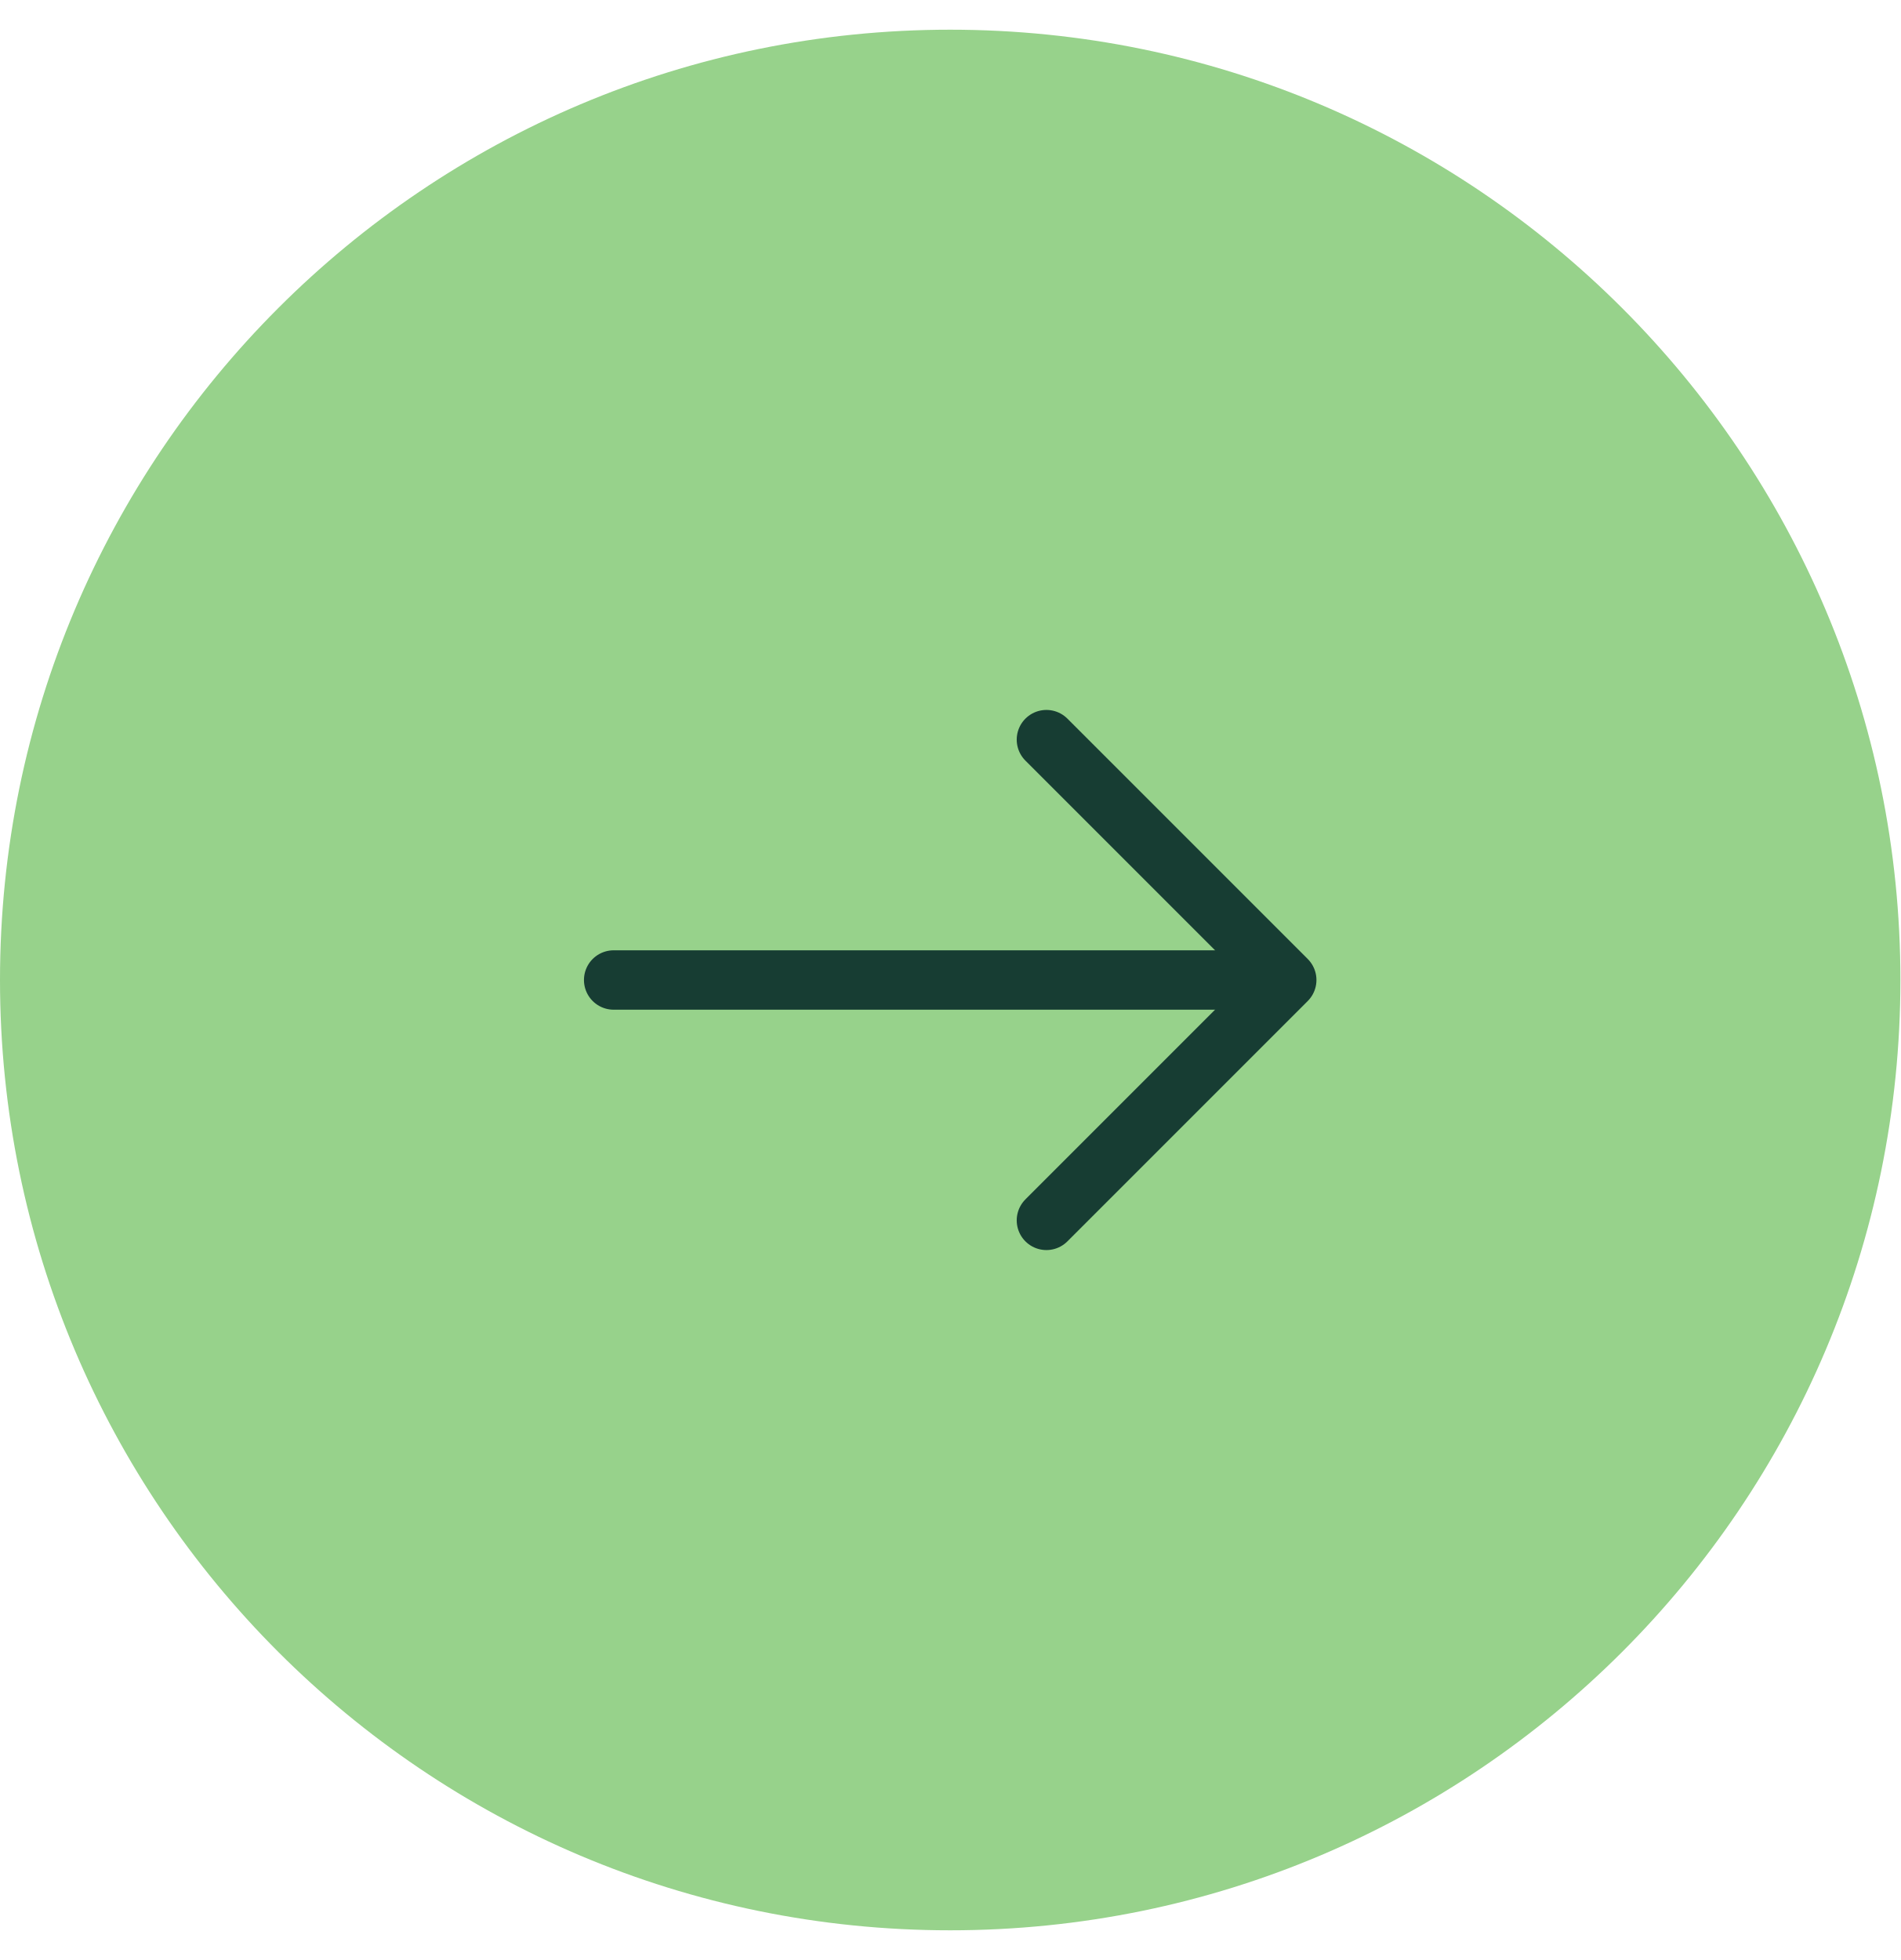
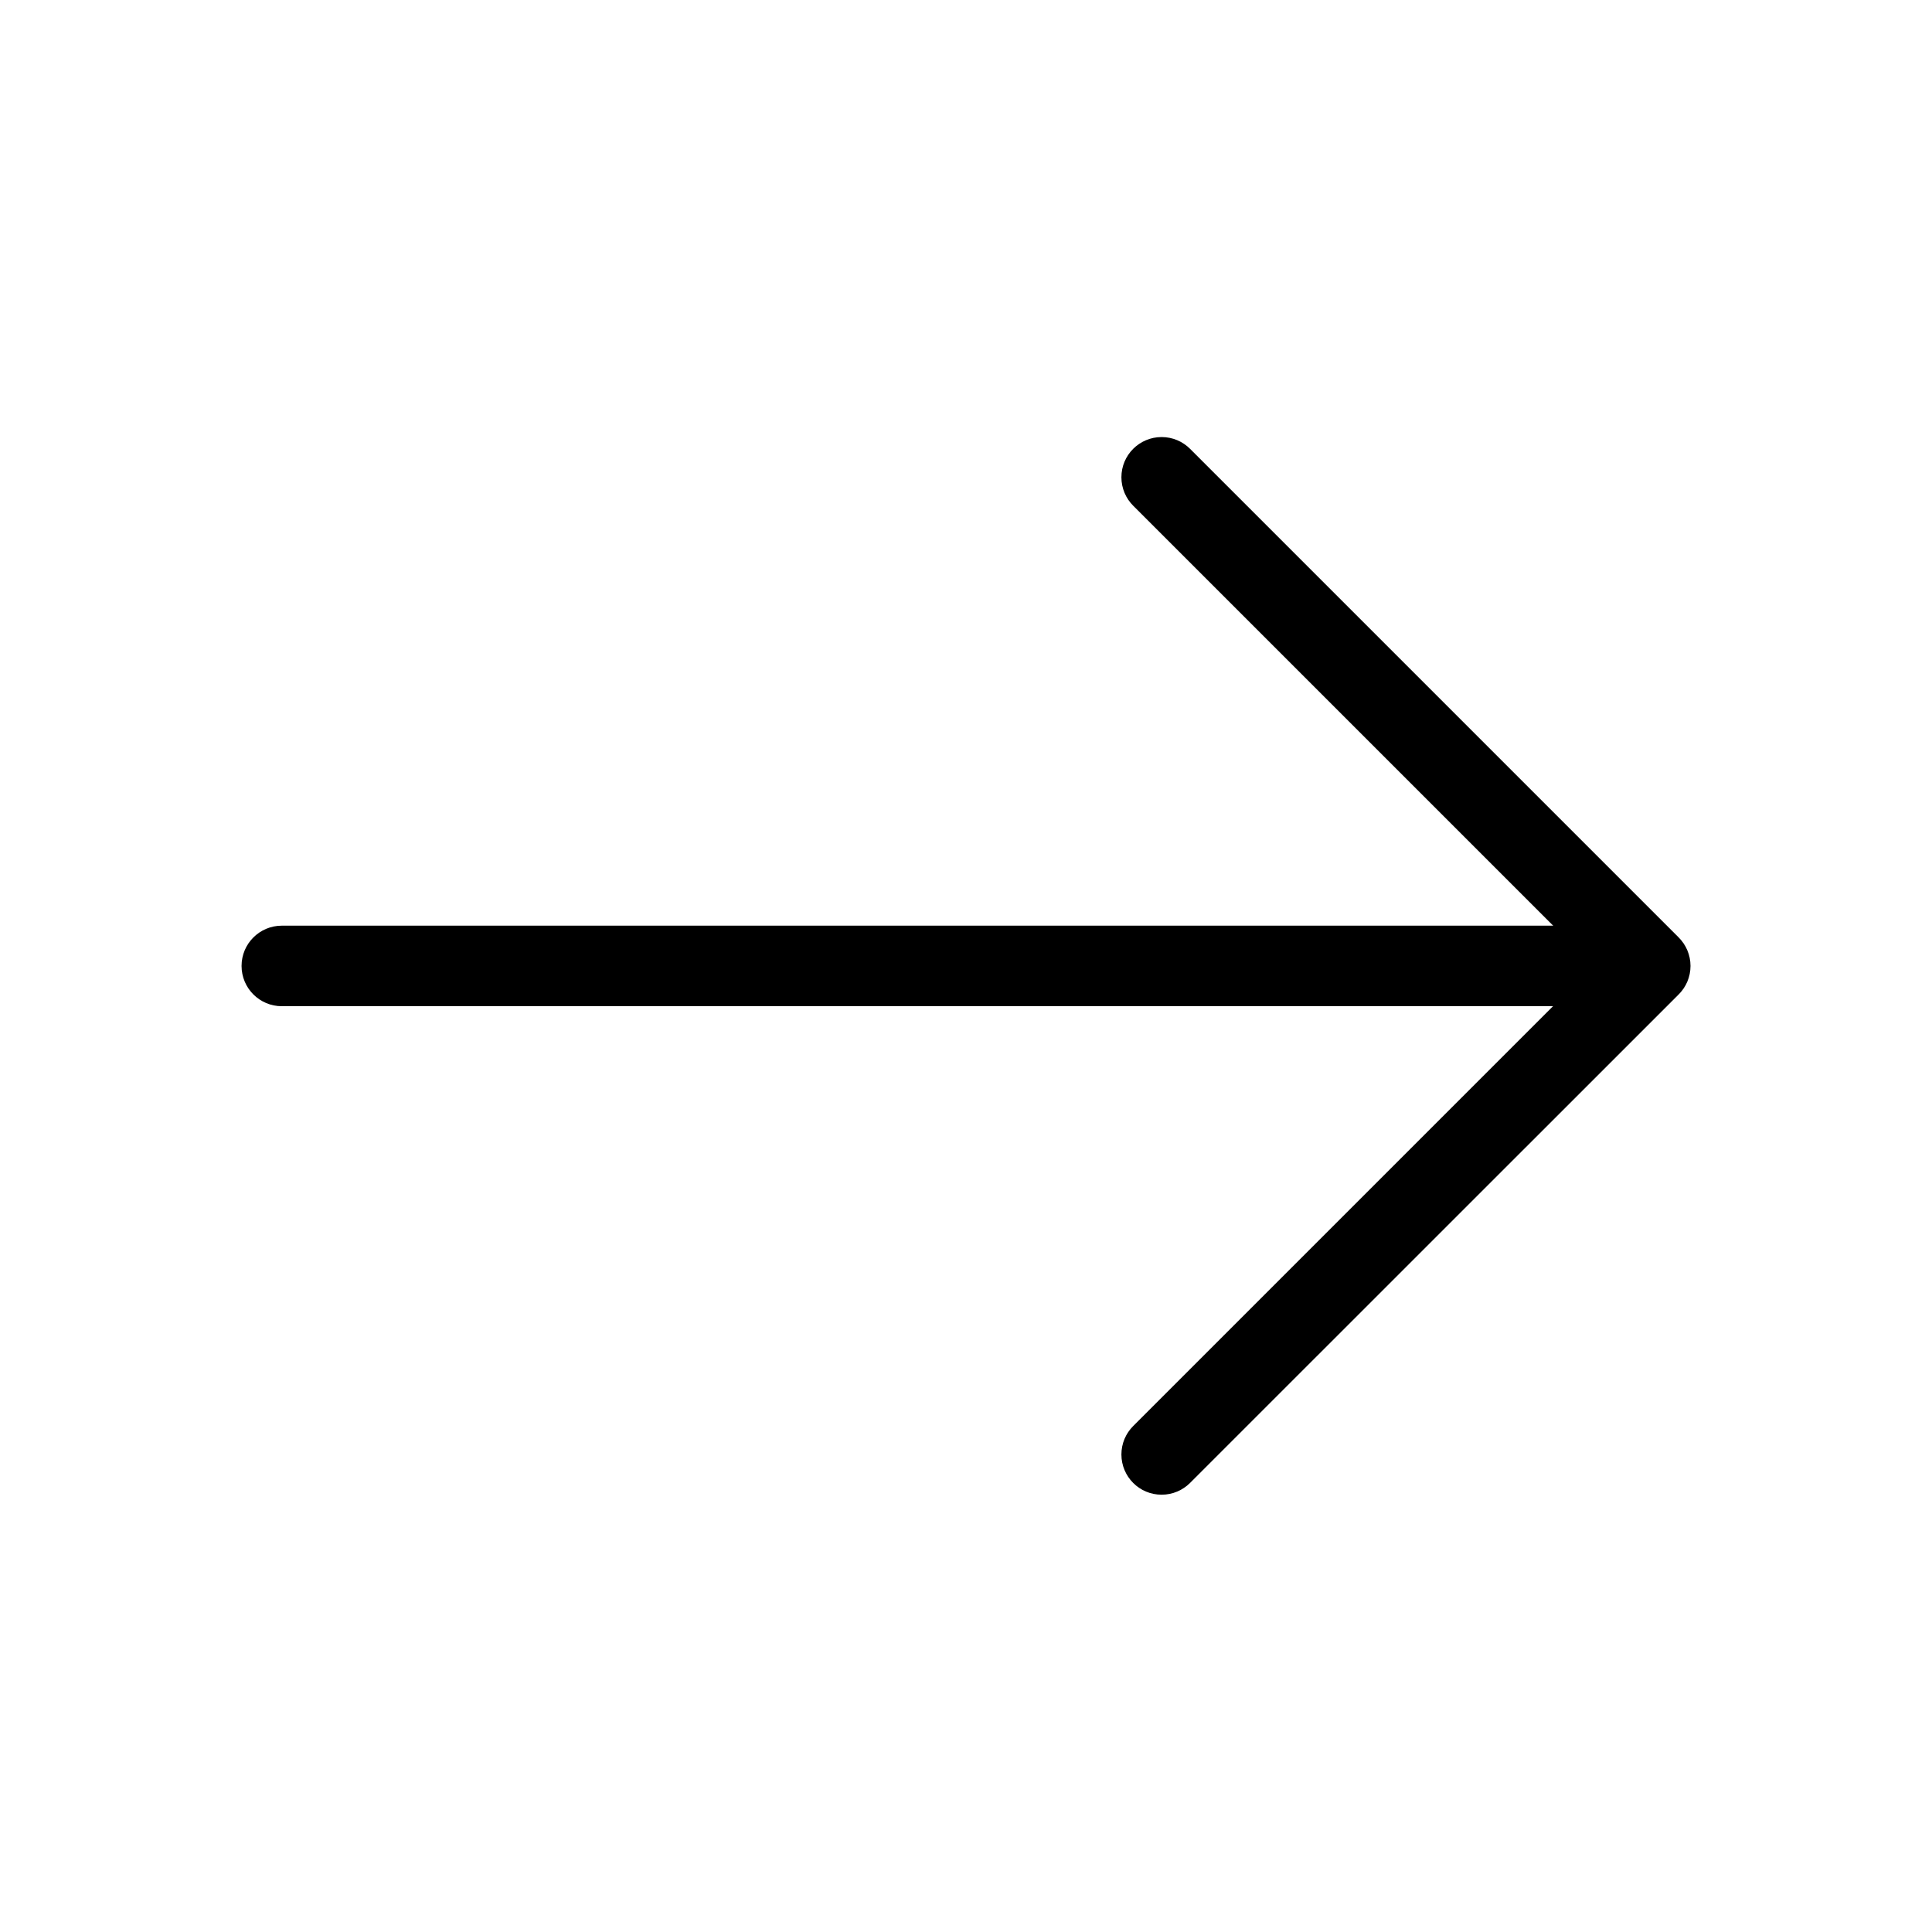
- <svg xmlns="http://www.w3.org/2000/svg" width="32" height="33" viewBox="0 0 32 33" fill="none">
-   <rect y="0.5" width="32" height="32" rx="16" fill="#97D28B" />
-   <path d="M17.62 12.453L21.667 16.5L17.62 20.547" stroke="#173D33" stroke-miterlimit="10" stroke-linecap="round" stroke-linejoin="round" />
-   <path d="M10.333 16.5H21.553" stroke="#173D33" stroke-miterlimit="10" stroke-linecap="round" stroke-linejoin="round" />
+ <svg xmlns="http://www.w3.org/2000/svg" version="1.1" width="32" height="32" viewBox="0 0 32 32">
+   <path d="M18.769 7.434c-0.121 0.121-0.195 0.287-0.195 0.471s0.075 0.351 0.195 0.471l7.622 7.622-7.622 7.622c-0.121 0.121-0.195 0.287-0.195 0.471s0.075 0.351 0.195 0.471v0c0.121 0.121 0.287 0.195 0.471 0.195s0.351-0.075 0.471-0.195l8.094-8.092c0.121-0.121 0.195-0.287 0.195-0.471s-0.075-0.351-0.195-0.471l-8.094-8.094c-0.121-0.121-0.287-0.195-0.471-0.195s-0.351 0.075-0.471 0.195v0z" />
+   <path d="M4.668 15.332c-0.368 0-0.667 0.298-0.667 0.667v0c0 0.368 0.298 0.667 0.667 0.667v0h22.439c0.368 0 0.667-0.298 0.667-0.667v0c0-0.368-0.298-0.667-0.667-0.667v0z" />
</svg>
